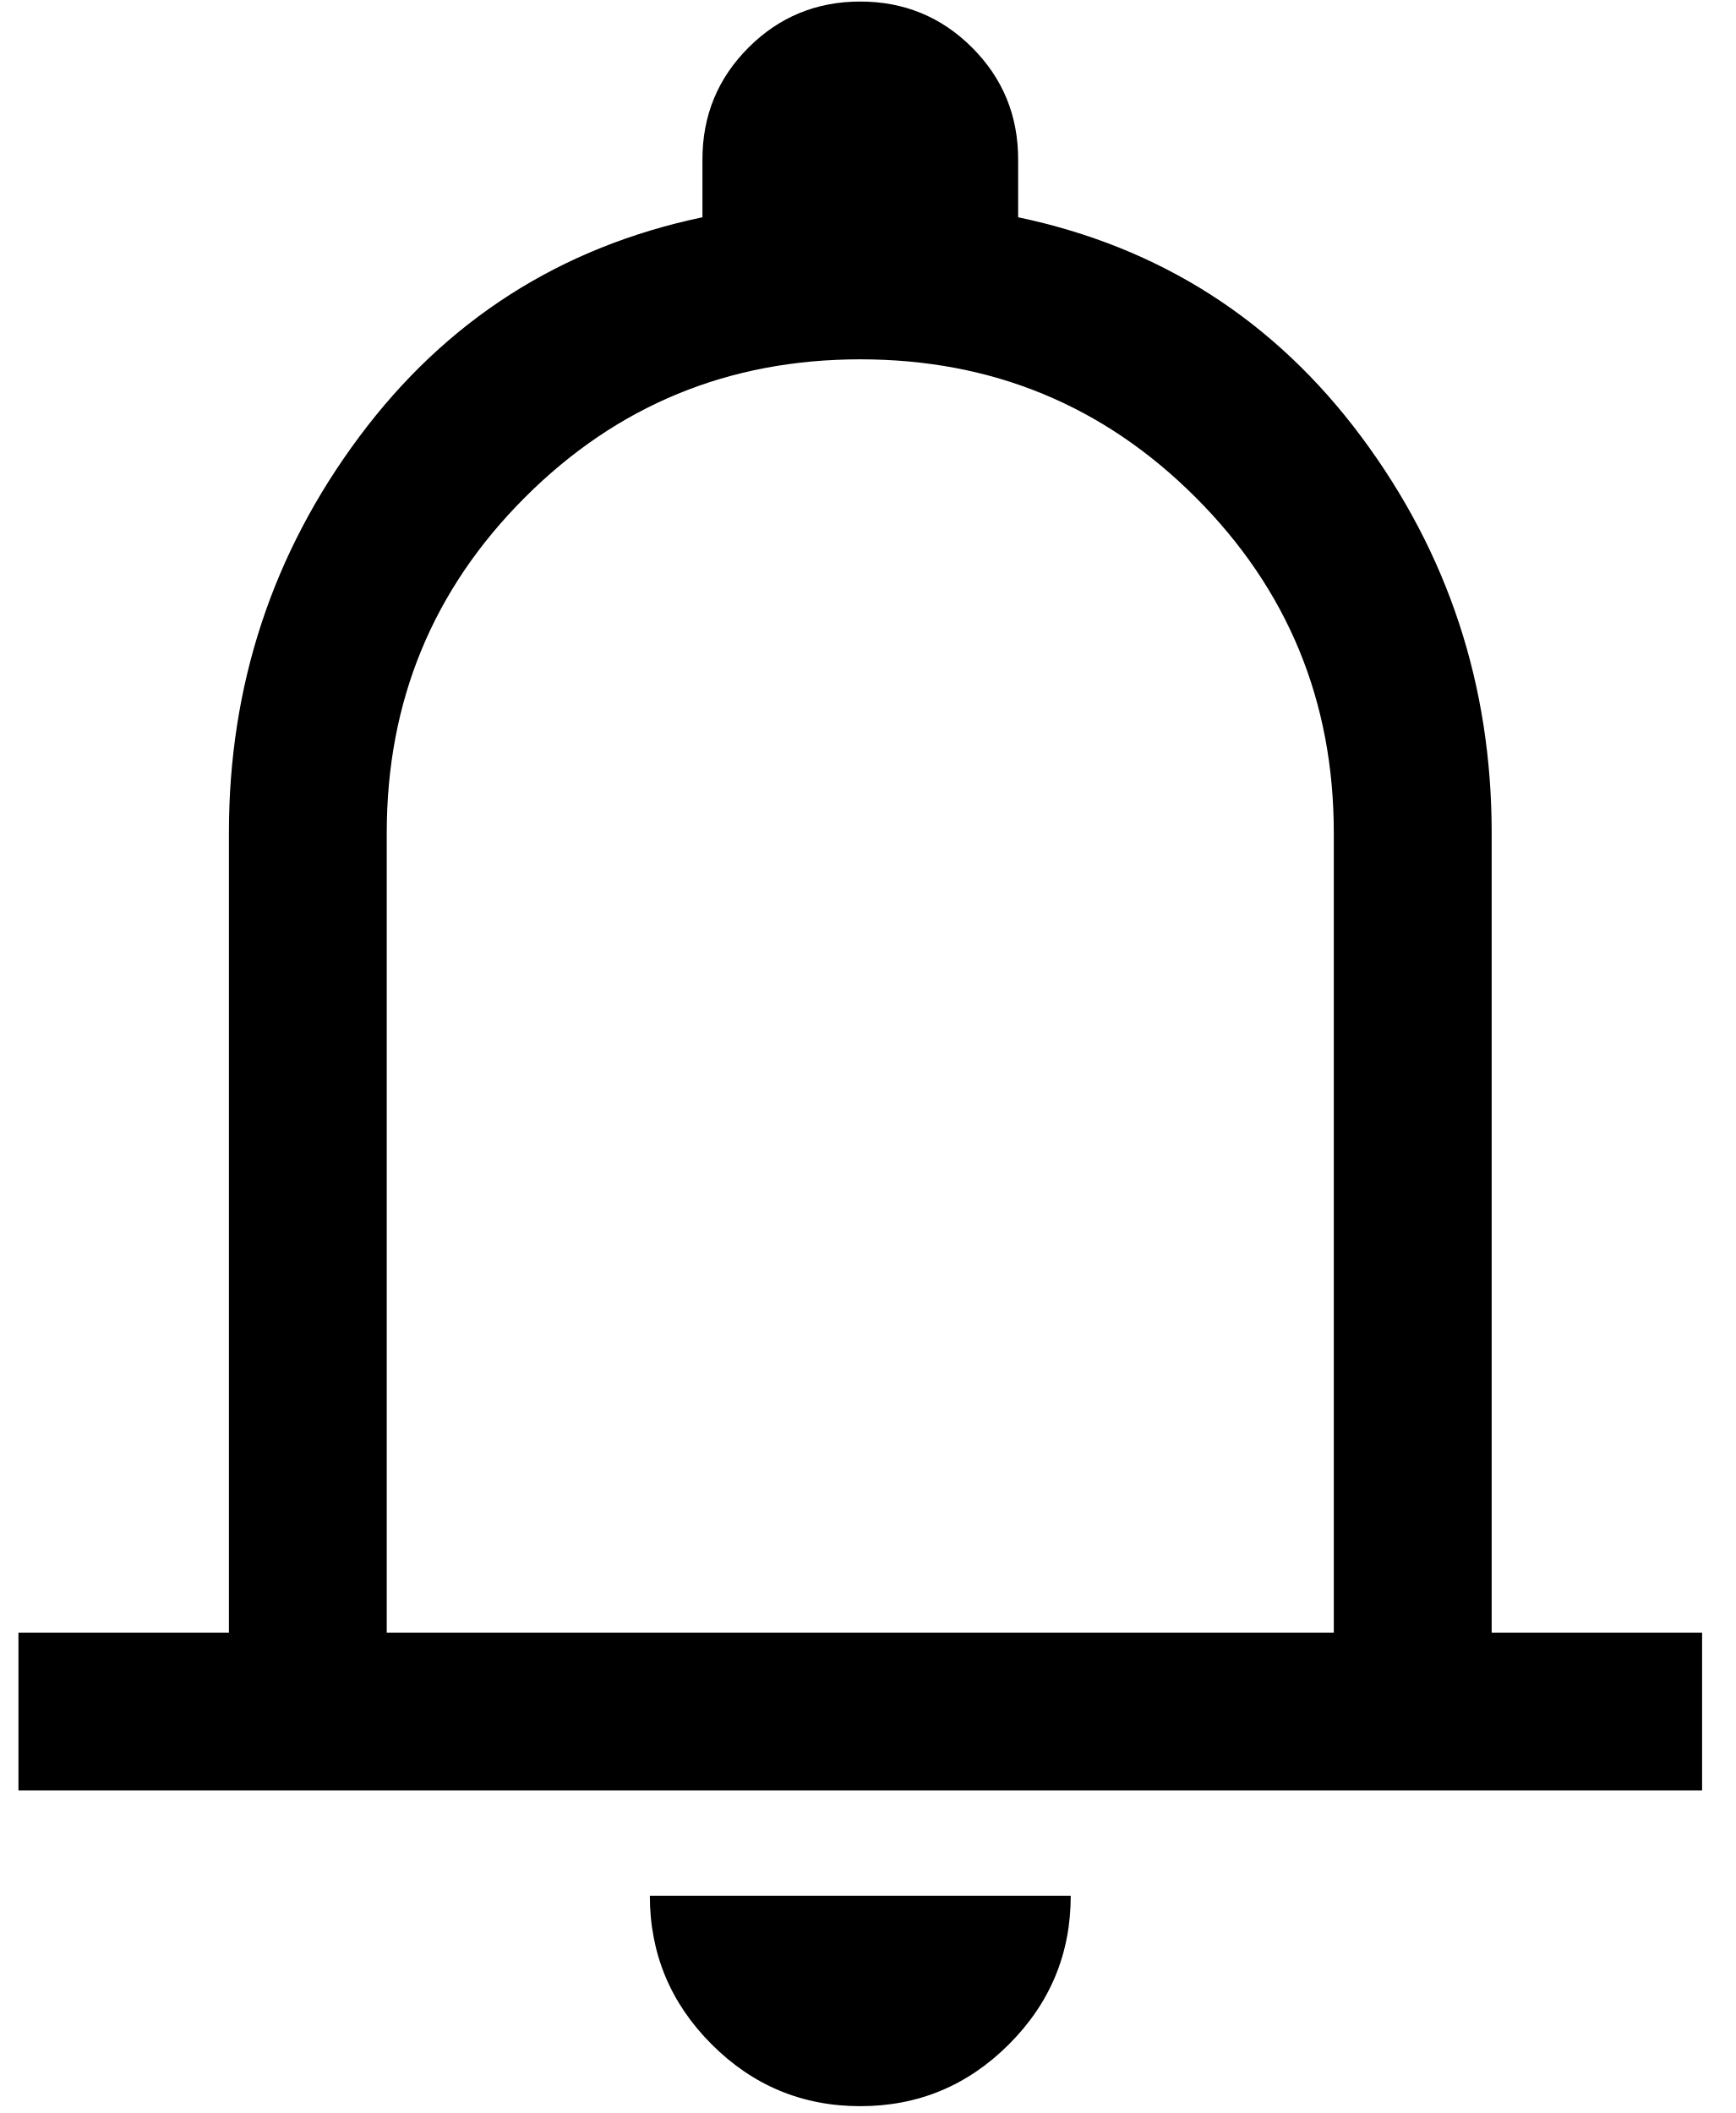
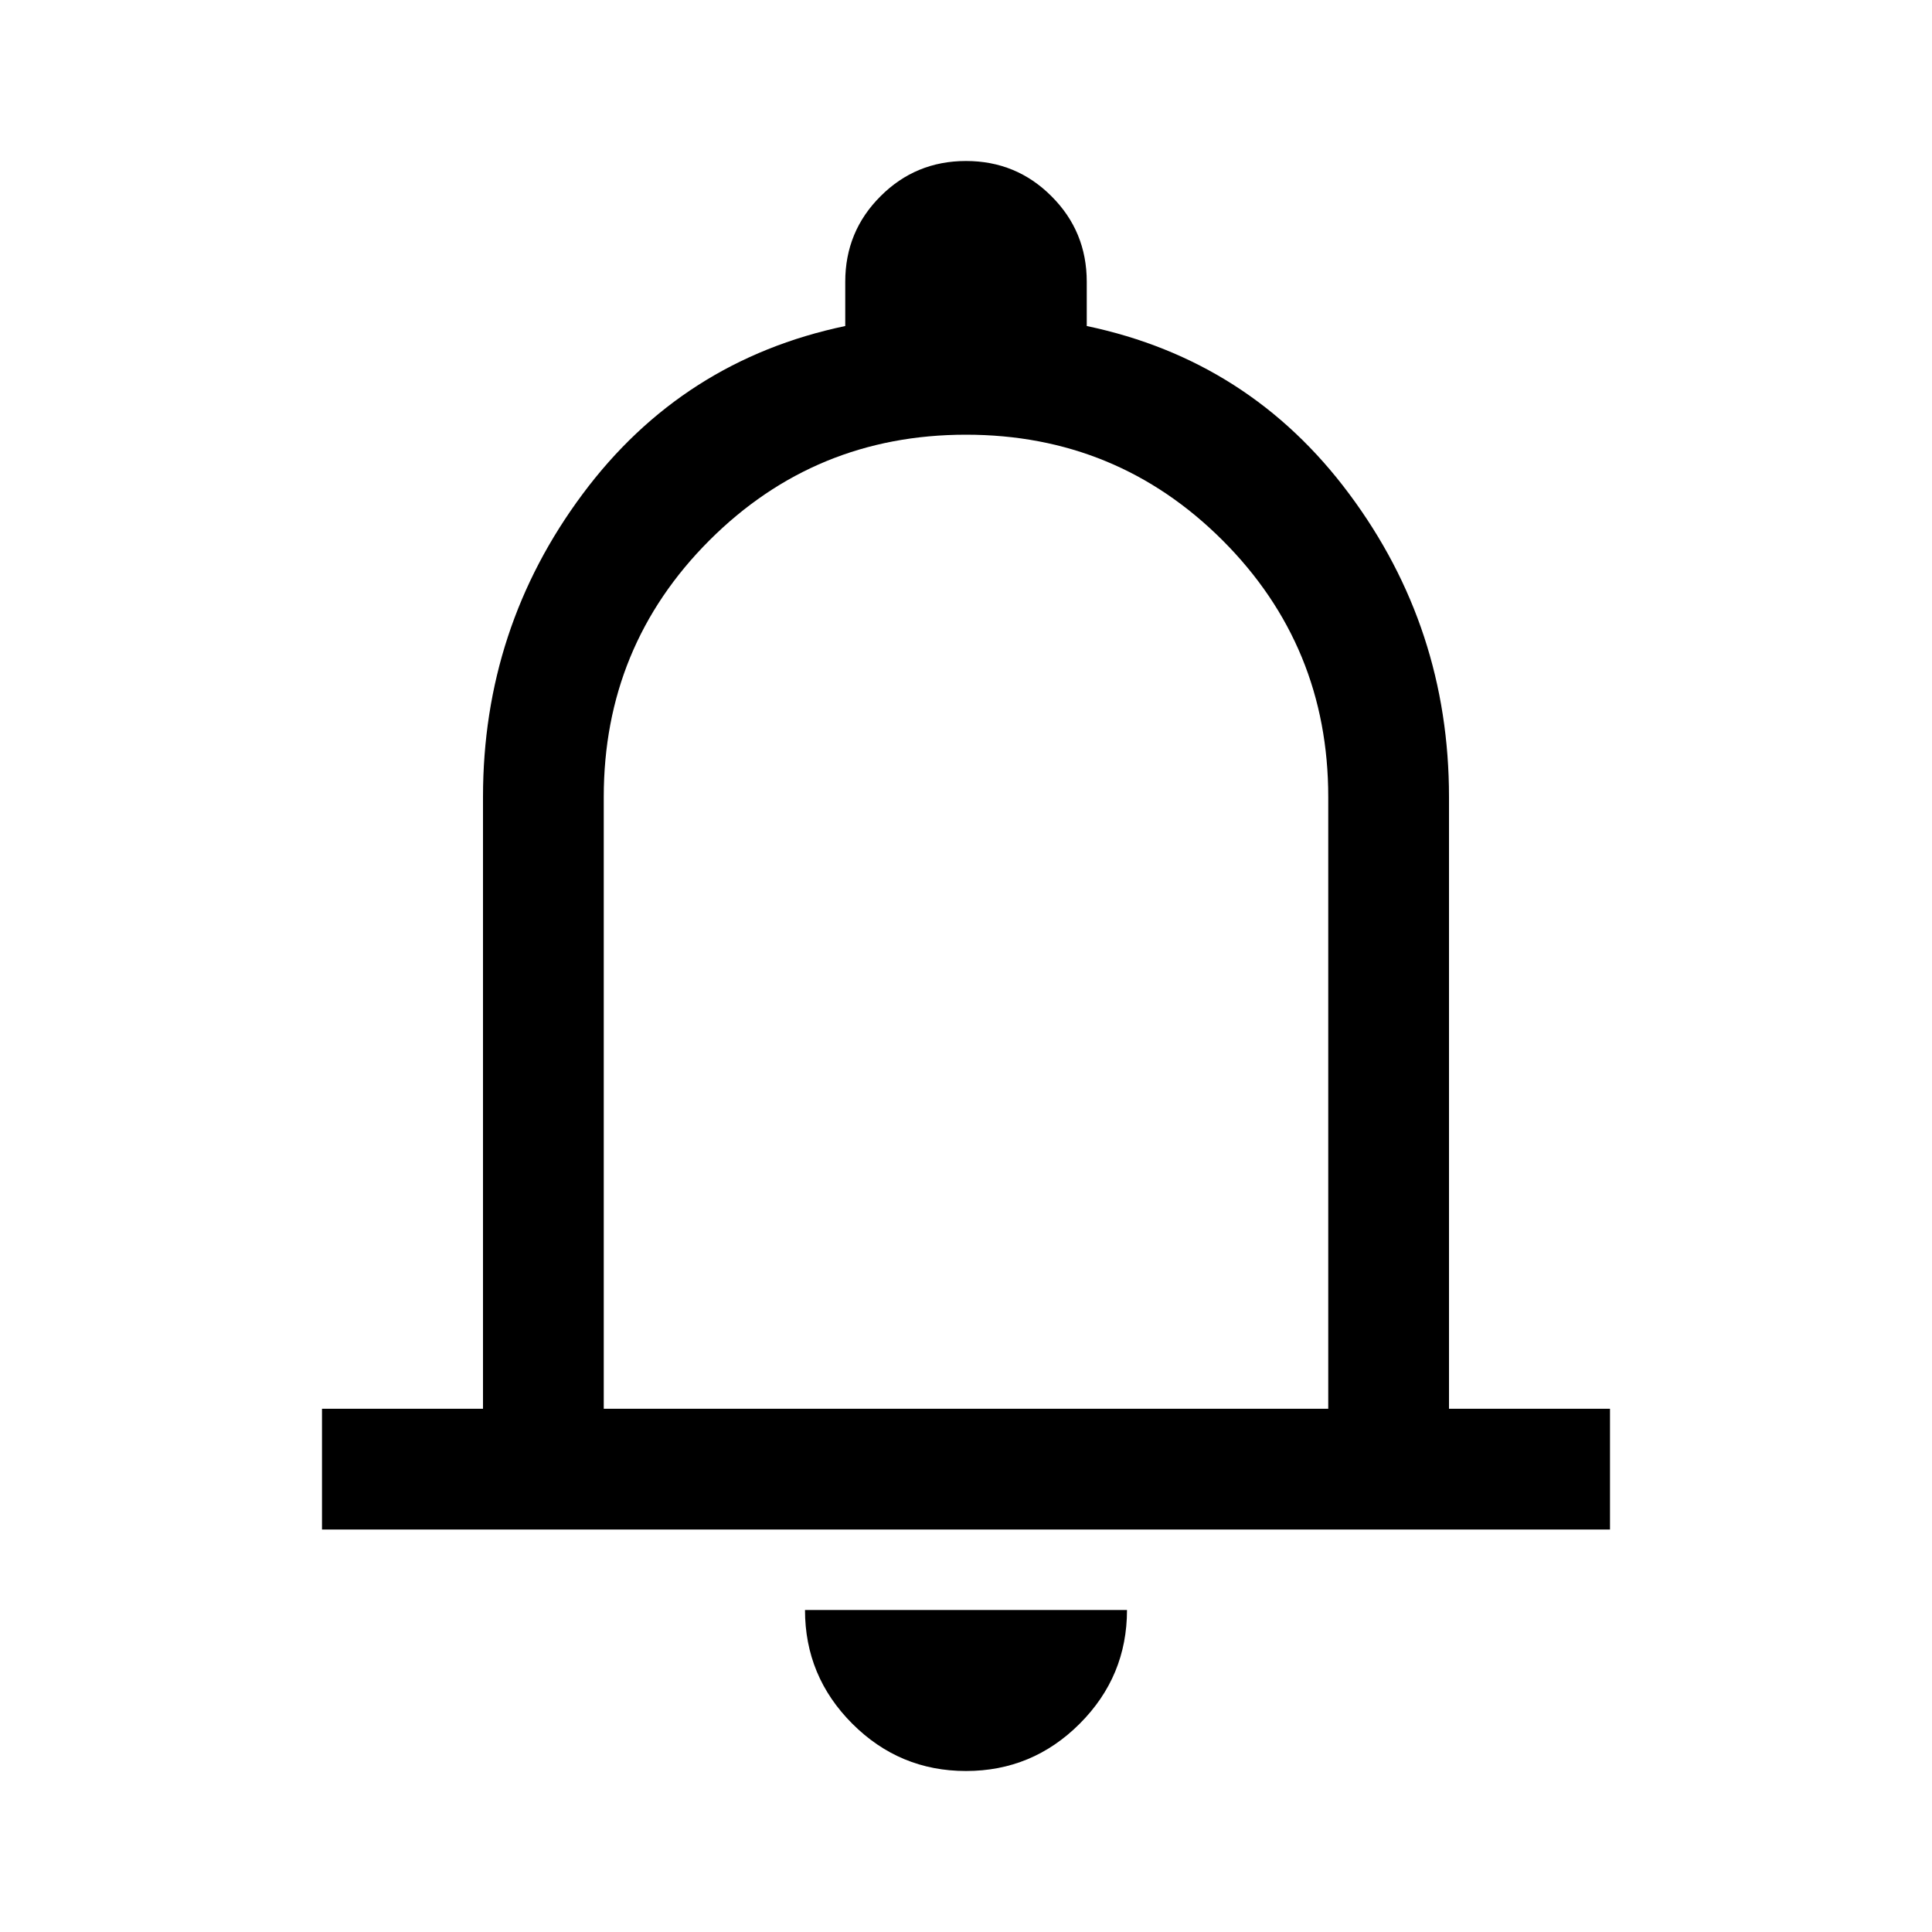
- <svg xmlns="http://www.w3.org/2000/svg" width="46" height="56" viewBox="0 0 46 56" fill="currentColor">
-   <path d="M0.489 47.452V43.269H6.067V22.073C6.067 18.169 7.217 14.671 9.518 11.58C11.819 8.489 14.852 6.549 18.617 5.758V4.224C18.617 3.062 19.024 2.075 19.837 1.261C20.651 0.448 21.638 0.041 22.8 0.041C23.962 0.041 24.95 0.448 25.764 1.261C26.577 2.075 26.984 3.062 26.984 4.224V5.758C30.749 6.549 33.782 8.489 36.083 11.58C38.383 14.671 39.534 18.169 39.534 22.073V43.269H45.111V47.452H0.489ZM22.8 55.819C21.267 55.819 19.953 55.273 18.861 54.18C17.769 53.088 17.223 51.775 17.223 50.241H28.378C28.378 51.775 27.832 53.088 26.74 54.18C25.647 55.273 24.334 55.819 22.8 55.819ZM10.25 43.269H35.35V22.073C35.35 18.587 34.13 15.624 31.69 13.184C29.25 10.743 26.287 9.523 22.8 9.523C19.314 9.523 16.351 10.743 13.911 13.184C11.47 15.624 10.25 18.587 10.25 22.073V43.269Z" />
+ <svg xmlns="http://www.w3.org/2000/svg" width="24" height="24" viewBox="0 0 24 24" fill="currentColor">
+   <mask id="mask0_9862_15050" style="mask-type:alpha" maskUnits="userSpaceOnUse" x="0" y="0" width="24" height="24">
+     <rect width="24" height="24" />
+   </mask>
+   <g mask="url(#mask0_9862_15050)">
+     <path d="M4 19V17.5H6V9.9C6 8.5 6.412 7.246 7.237 6.138C8.062 5.029 9.15 4.333 10.5 4.05V3.5C10.5 3.083 10.646 2.729 10.938 2.438C11.229 2.146 11.583 2 12 2C12.417 2 12.771 2.146 13.062 2.438C13.354 2.729 13.5 3.083 13.5 3.5V4.05C14.85 4.333 15.938 5.029 16.762 6.138C17.587 7.246 18 8.5 18 9.9V17.5H20V19H4ZM12 22C11.45 22 10.979 21.804 10.588 21.413C10.196 21.021 10 20.55 10 20H14C14 20.55 13.804 21.021 13.412 21.413C13.021 21.804 12.55 22 12 22ZM7.5 17.5H16.5V9.9C16.5 8.65 16.062 7.588 15.188 6.713C14.312 5.838 13.25 5.4 12 5.4C10.75 5.4 9.688 5.838 8.812 6.713C7.938 7.588 7.5 8.65 7.5 9.9V17.5Z" />
+   </g>
</svg>
